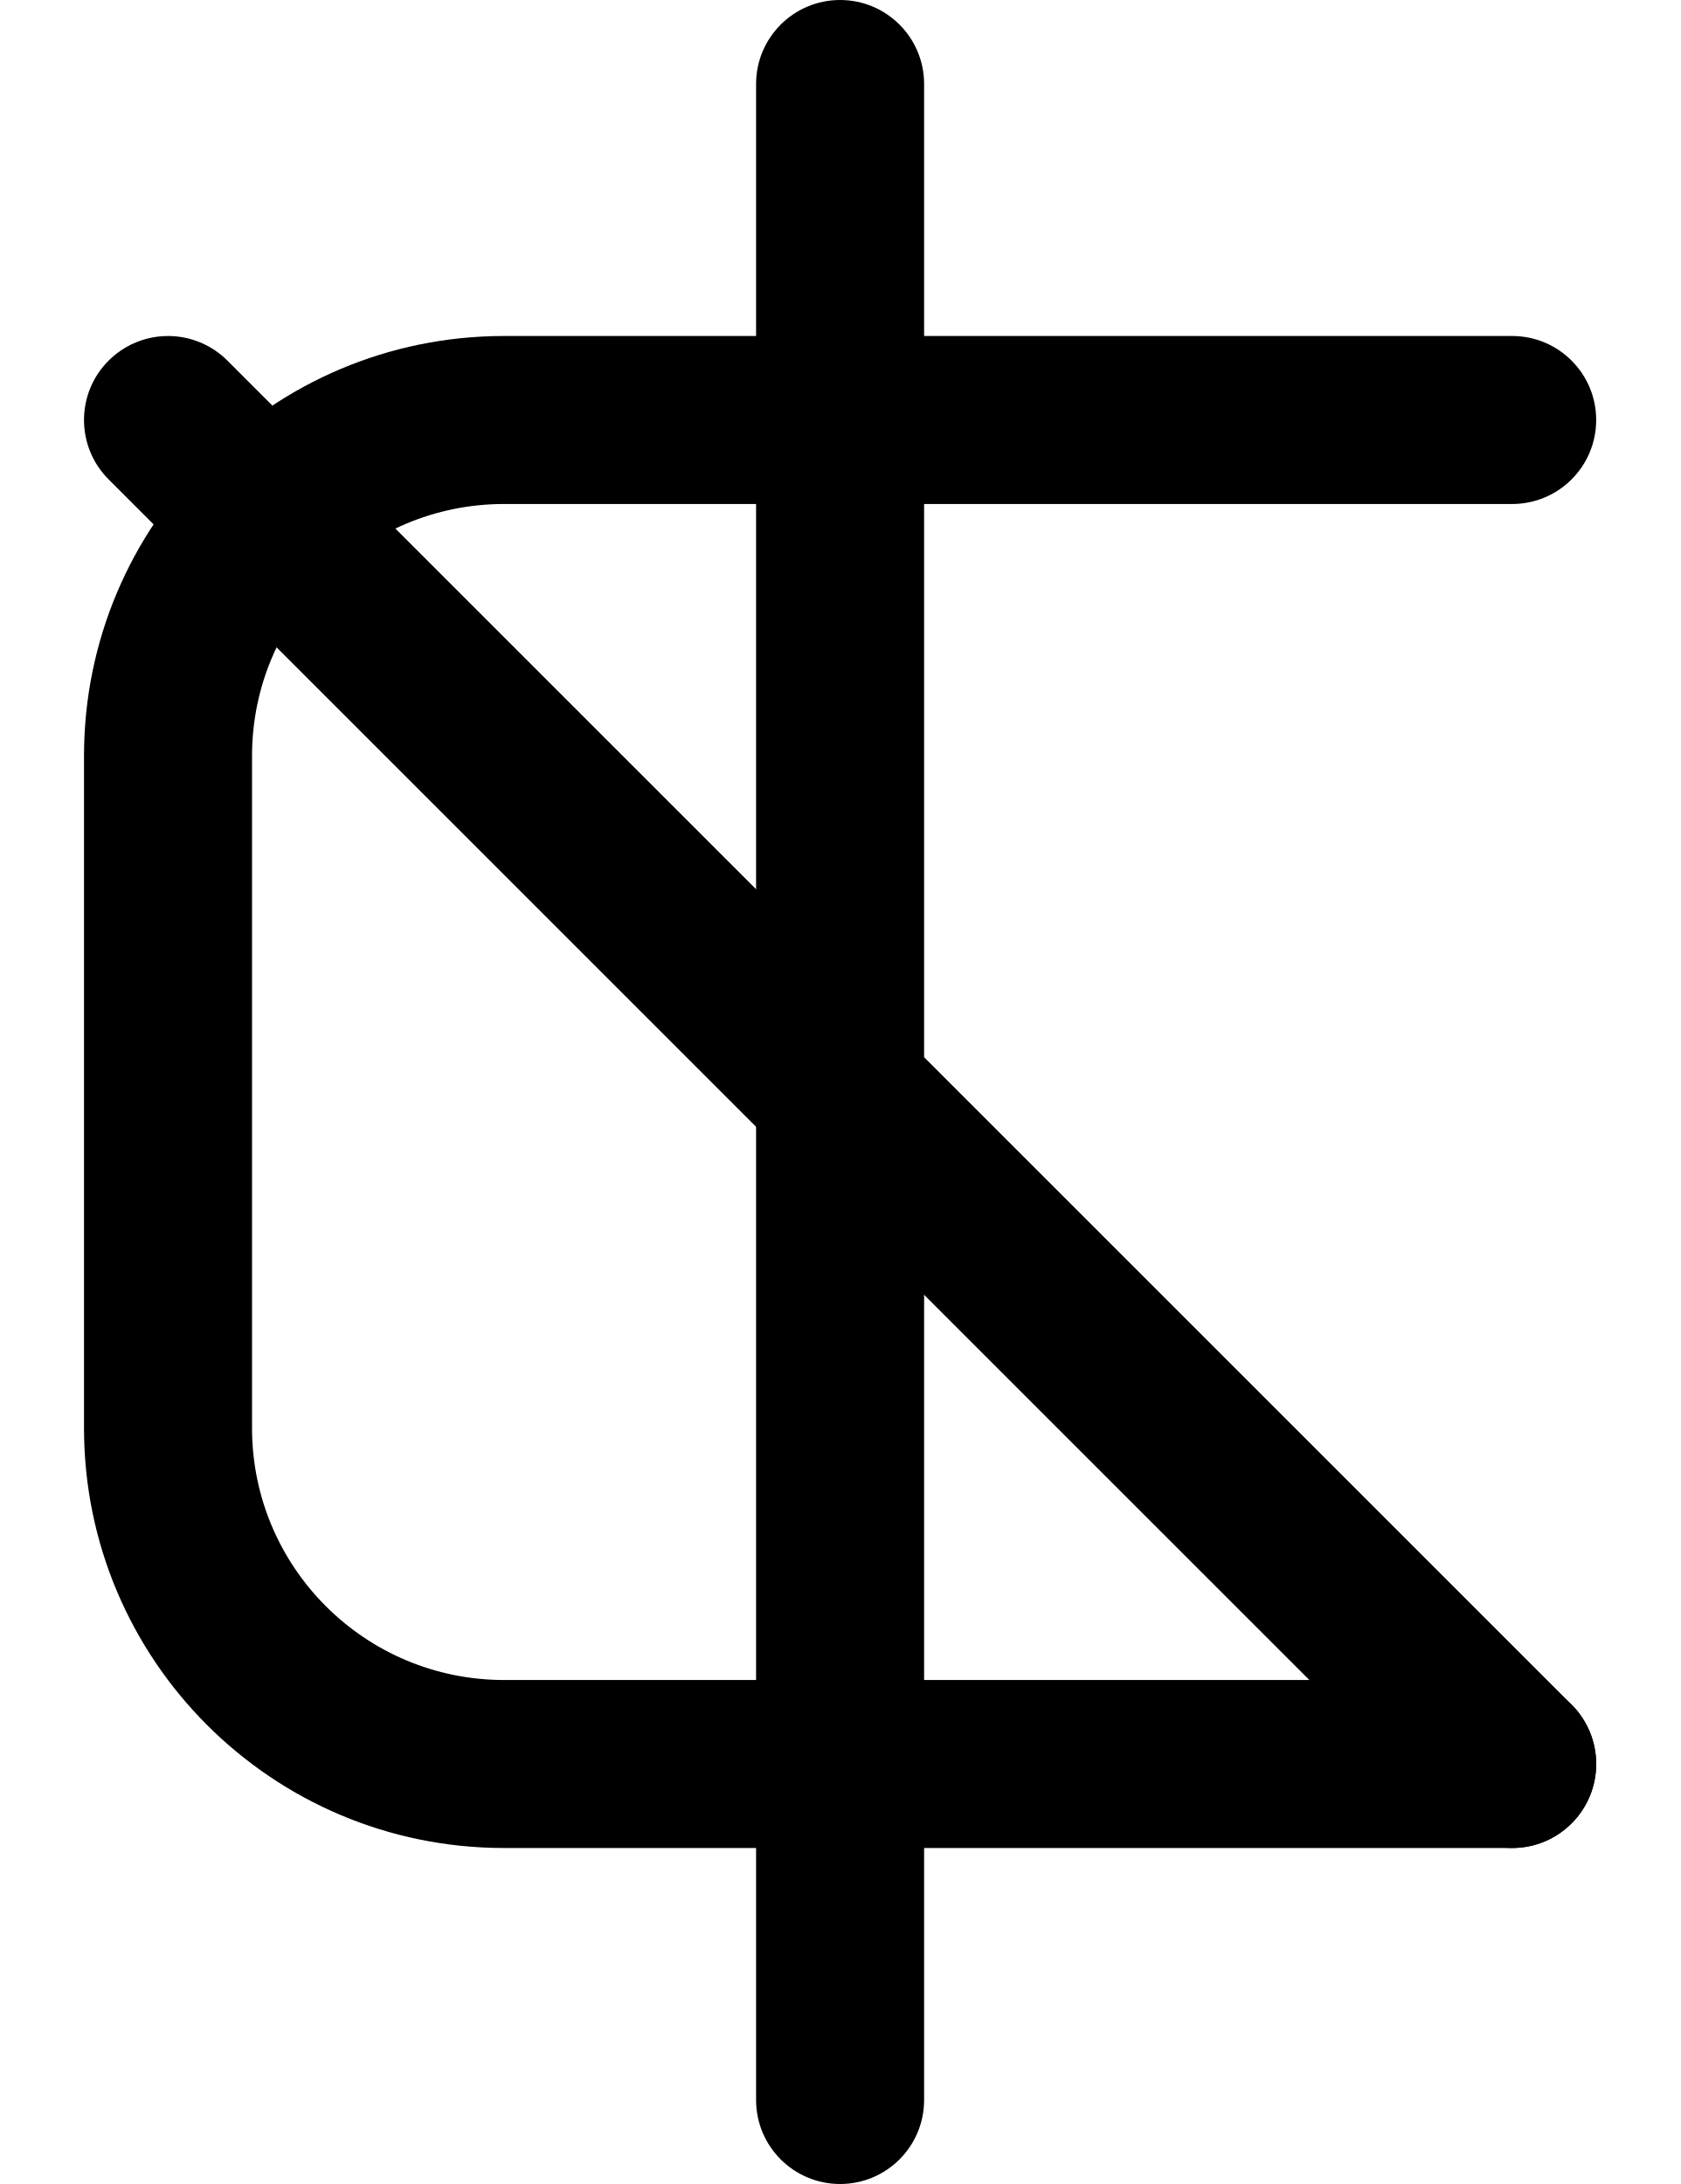
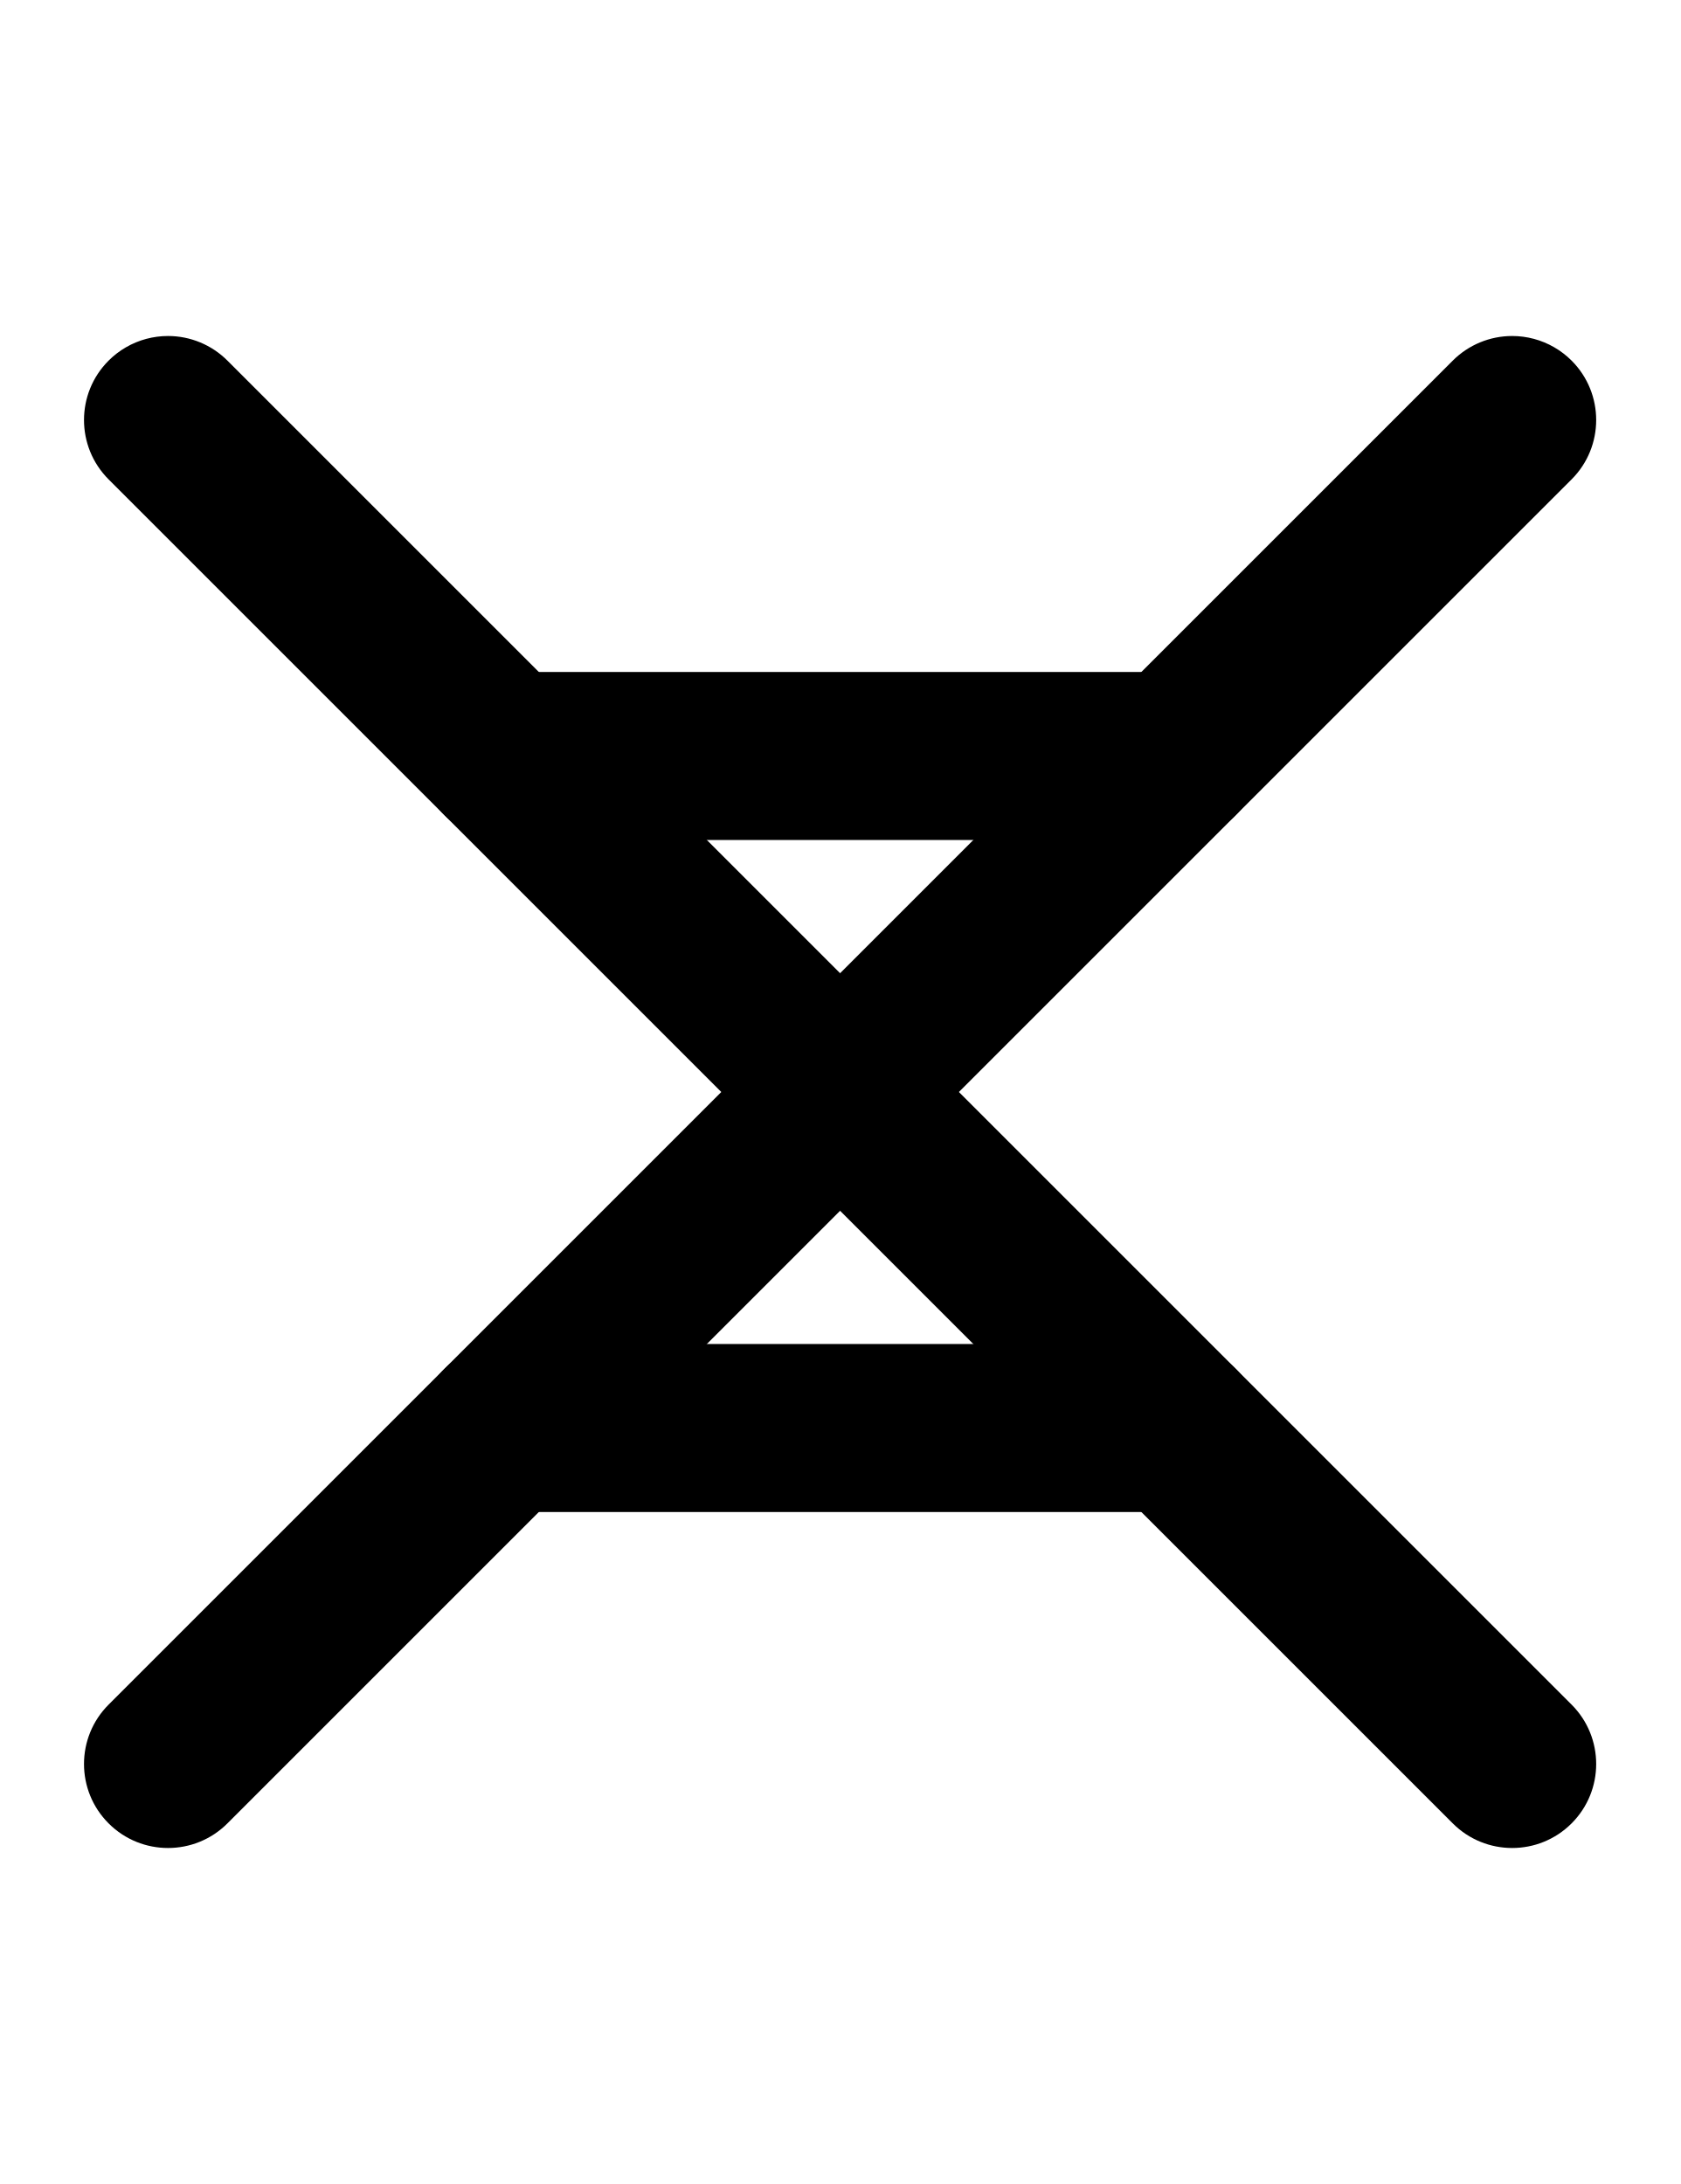
<svg xmlns="http://www.w3.org/2000/svg" width="500" height="650">
-   <path d="M 250 0 A 25 25 0 0 0 225 25 L 225 625 A 25 25 0 0 0 250 650 A 25 25 0 0 0 275 625 L 275 25 A 25 25 0 0 0 250 0 z " />
-   <path d="M 150,100 C 80.964,100 25,155.964 25,225 v 200 c 0,69.036 55.964,125 125,125 h 300 c 13.807,0 25,-11.193 25,-25 0,-13.807 -11.193,-25 -25,-25 H 150 C 108.579,500 75,466.421 75,425 V 225 c 0,-41.421 33.579,-75 75,-75 h 300 c 13.807,0 25,-11.193 25,-25 0,-13.807 -11.193,-25 -25,-25 z" />
+   <path d="M 450 100 A 25 25 0 0 0 432.322 107.322 L 32.322 507.322 A 25 25 0 0 0 32.322 542.678 A 25 25 0 0 0 67.678 542.678 L 467.678 142.678 A 25 25 0 0 0 467.678 107.322 A 25 25 0 0 0 456.471 100.852 A 25 25 0 0 0 450 100 z " />
  <path d="M 50 100 A 25 25 0 0 0 43.529 100.852 A 25 25 0 0 0 32.322 107.322 A 25 25 0 0 0 32.322 142.678 L 432.322 542.678 A 25 25 0 0 0 467.678 542.678 A 25 25 0 0 0 467.678 507.322 L 67.678 107.322 A 25 25 0 0 0 50 100 z " />
+   <path d="M150 200a25 25 0 0 0-25 25 25 25 0 0 0 25 25h200a25 25 0 0 0 25-25 25 25 0 0 0-25-25zm0 200a25 25 0 0 0-25 25 25 25 0 0 0 25 25h200a25 25 0 0 0 25-25 25 25 0 0 0-25-25z" />
</svg>
